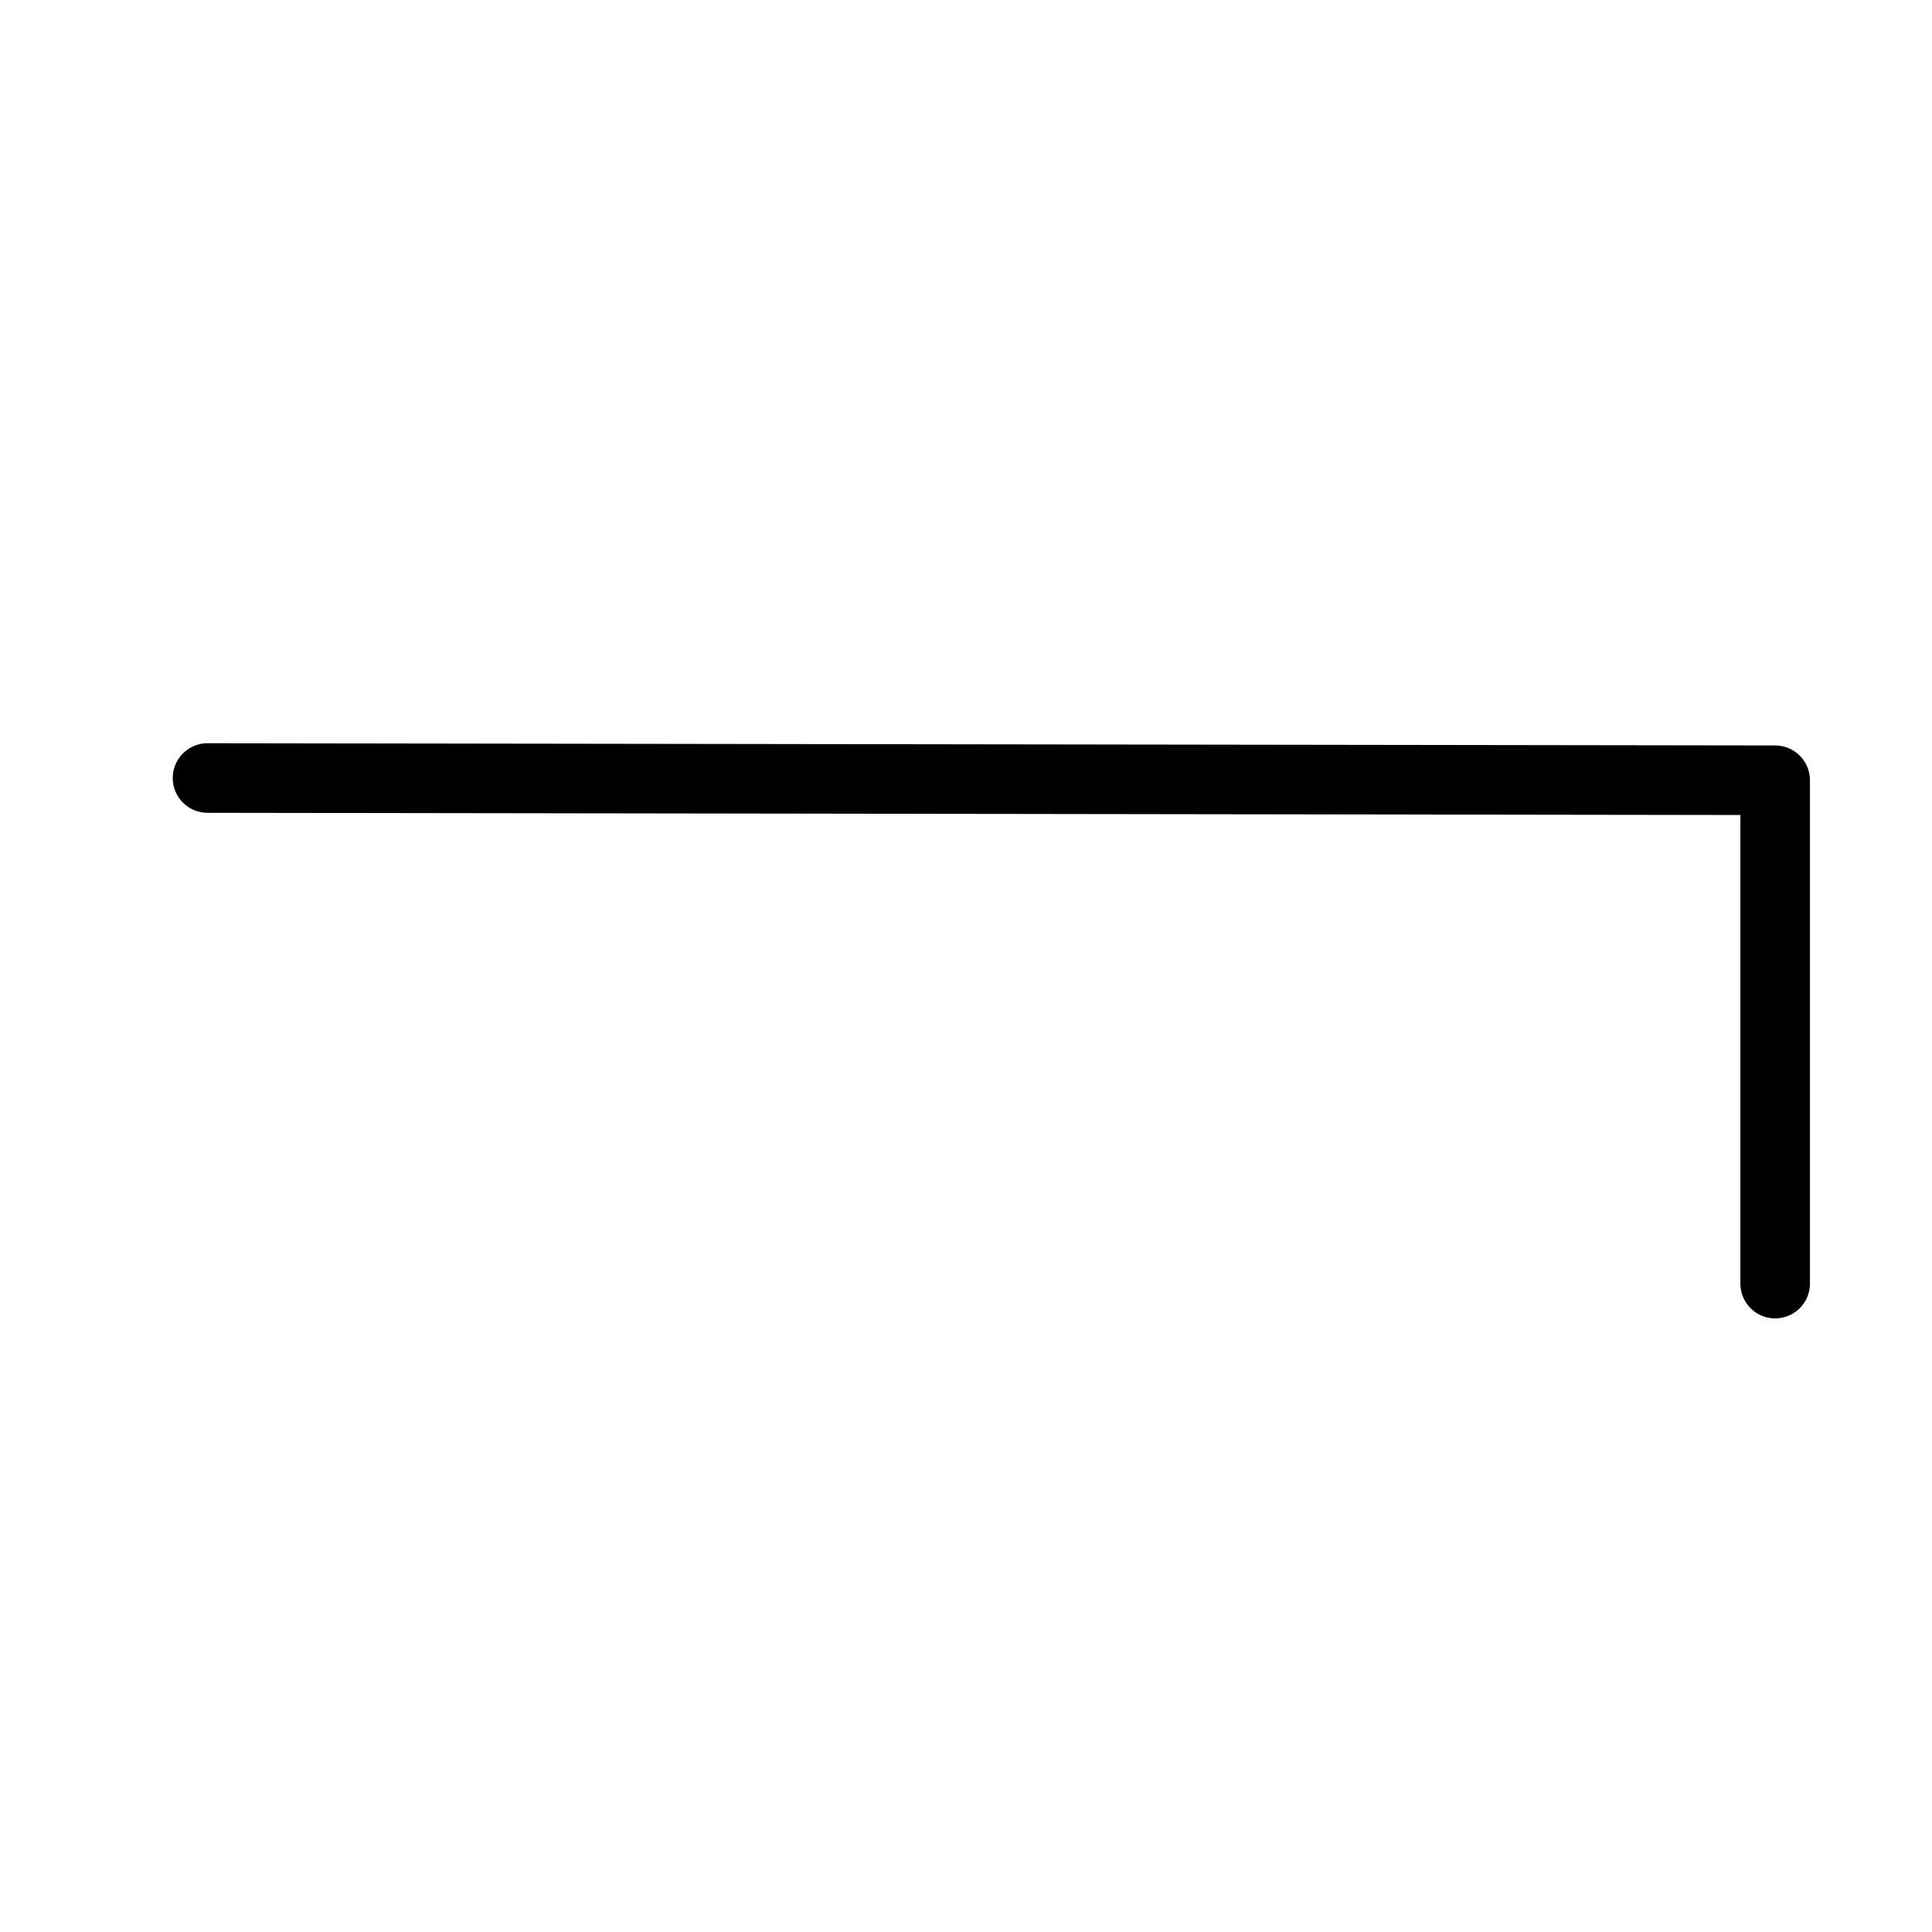
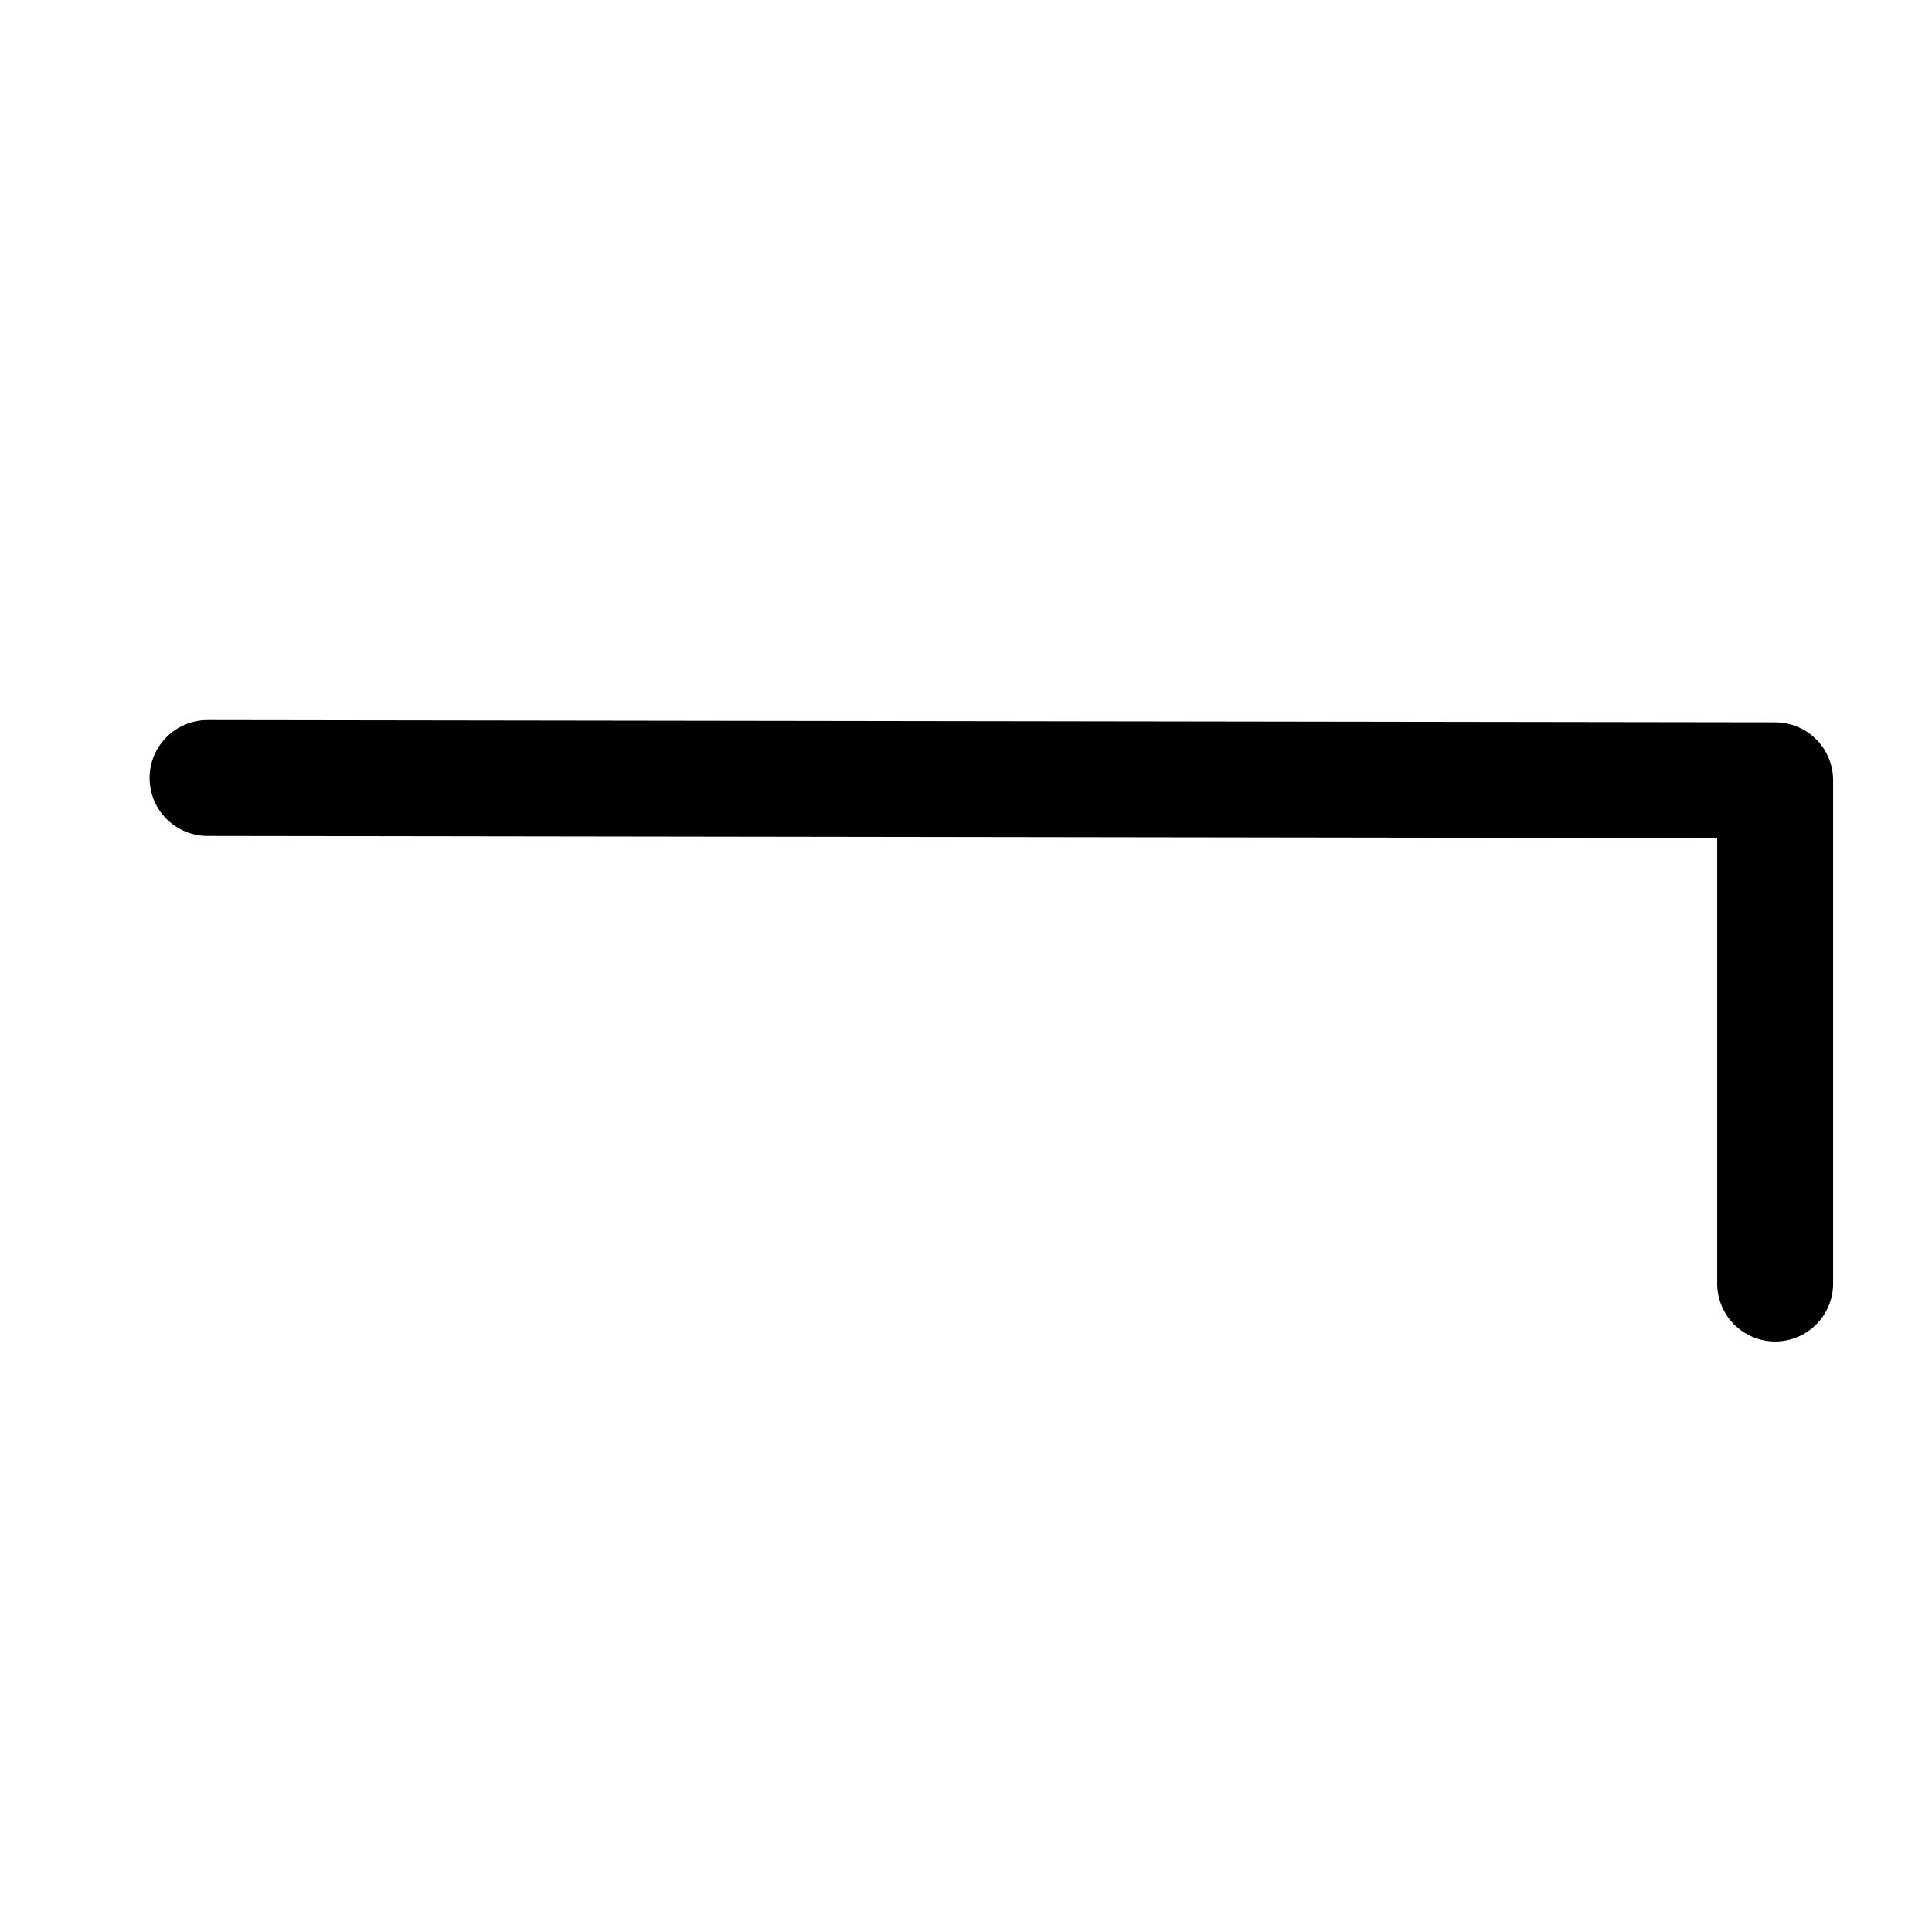
<svg xmlns="http://www.w3.org/2000/svg" width="50mm" height="50mm" viewBox="0 0 50 50" version="1.1" id="svg5">
  <defs id="defs2" />
  <g id="layer1">
-     <path style="fill:none;stroke:#000000;stroke-width:1.801;stroke-linecap:round;stroke-linejoin:round;stroke-dasharray:none;paint-order:fill markers stroke;stop-color:#000000" d="M 45.941,33.219 V 20.193 L 5.371,20.135" id="path7041" />
+     <path style="fill:none;stroke:#000000;stroke-width:3;stroke-linecap:round;stroke-linejoin:round;stroke-dasharray:none;paint-order:fill markers stroke;stop-color:#000000" d="M 45.941,33.219 V 20.193 L 5.371,20.135" id="path7041" />
  </g>
</svg>
